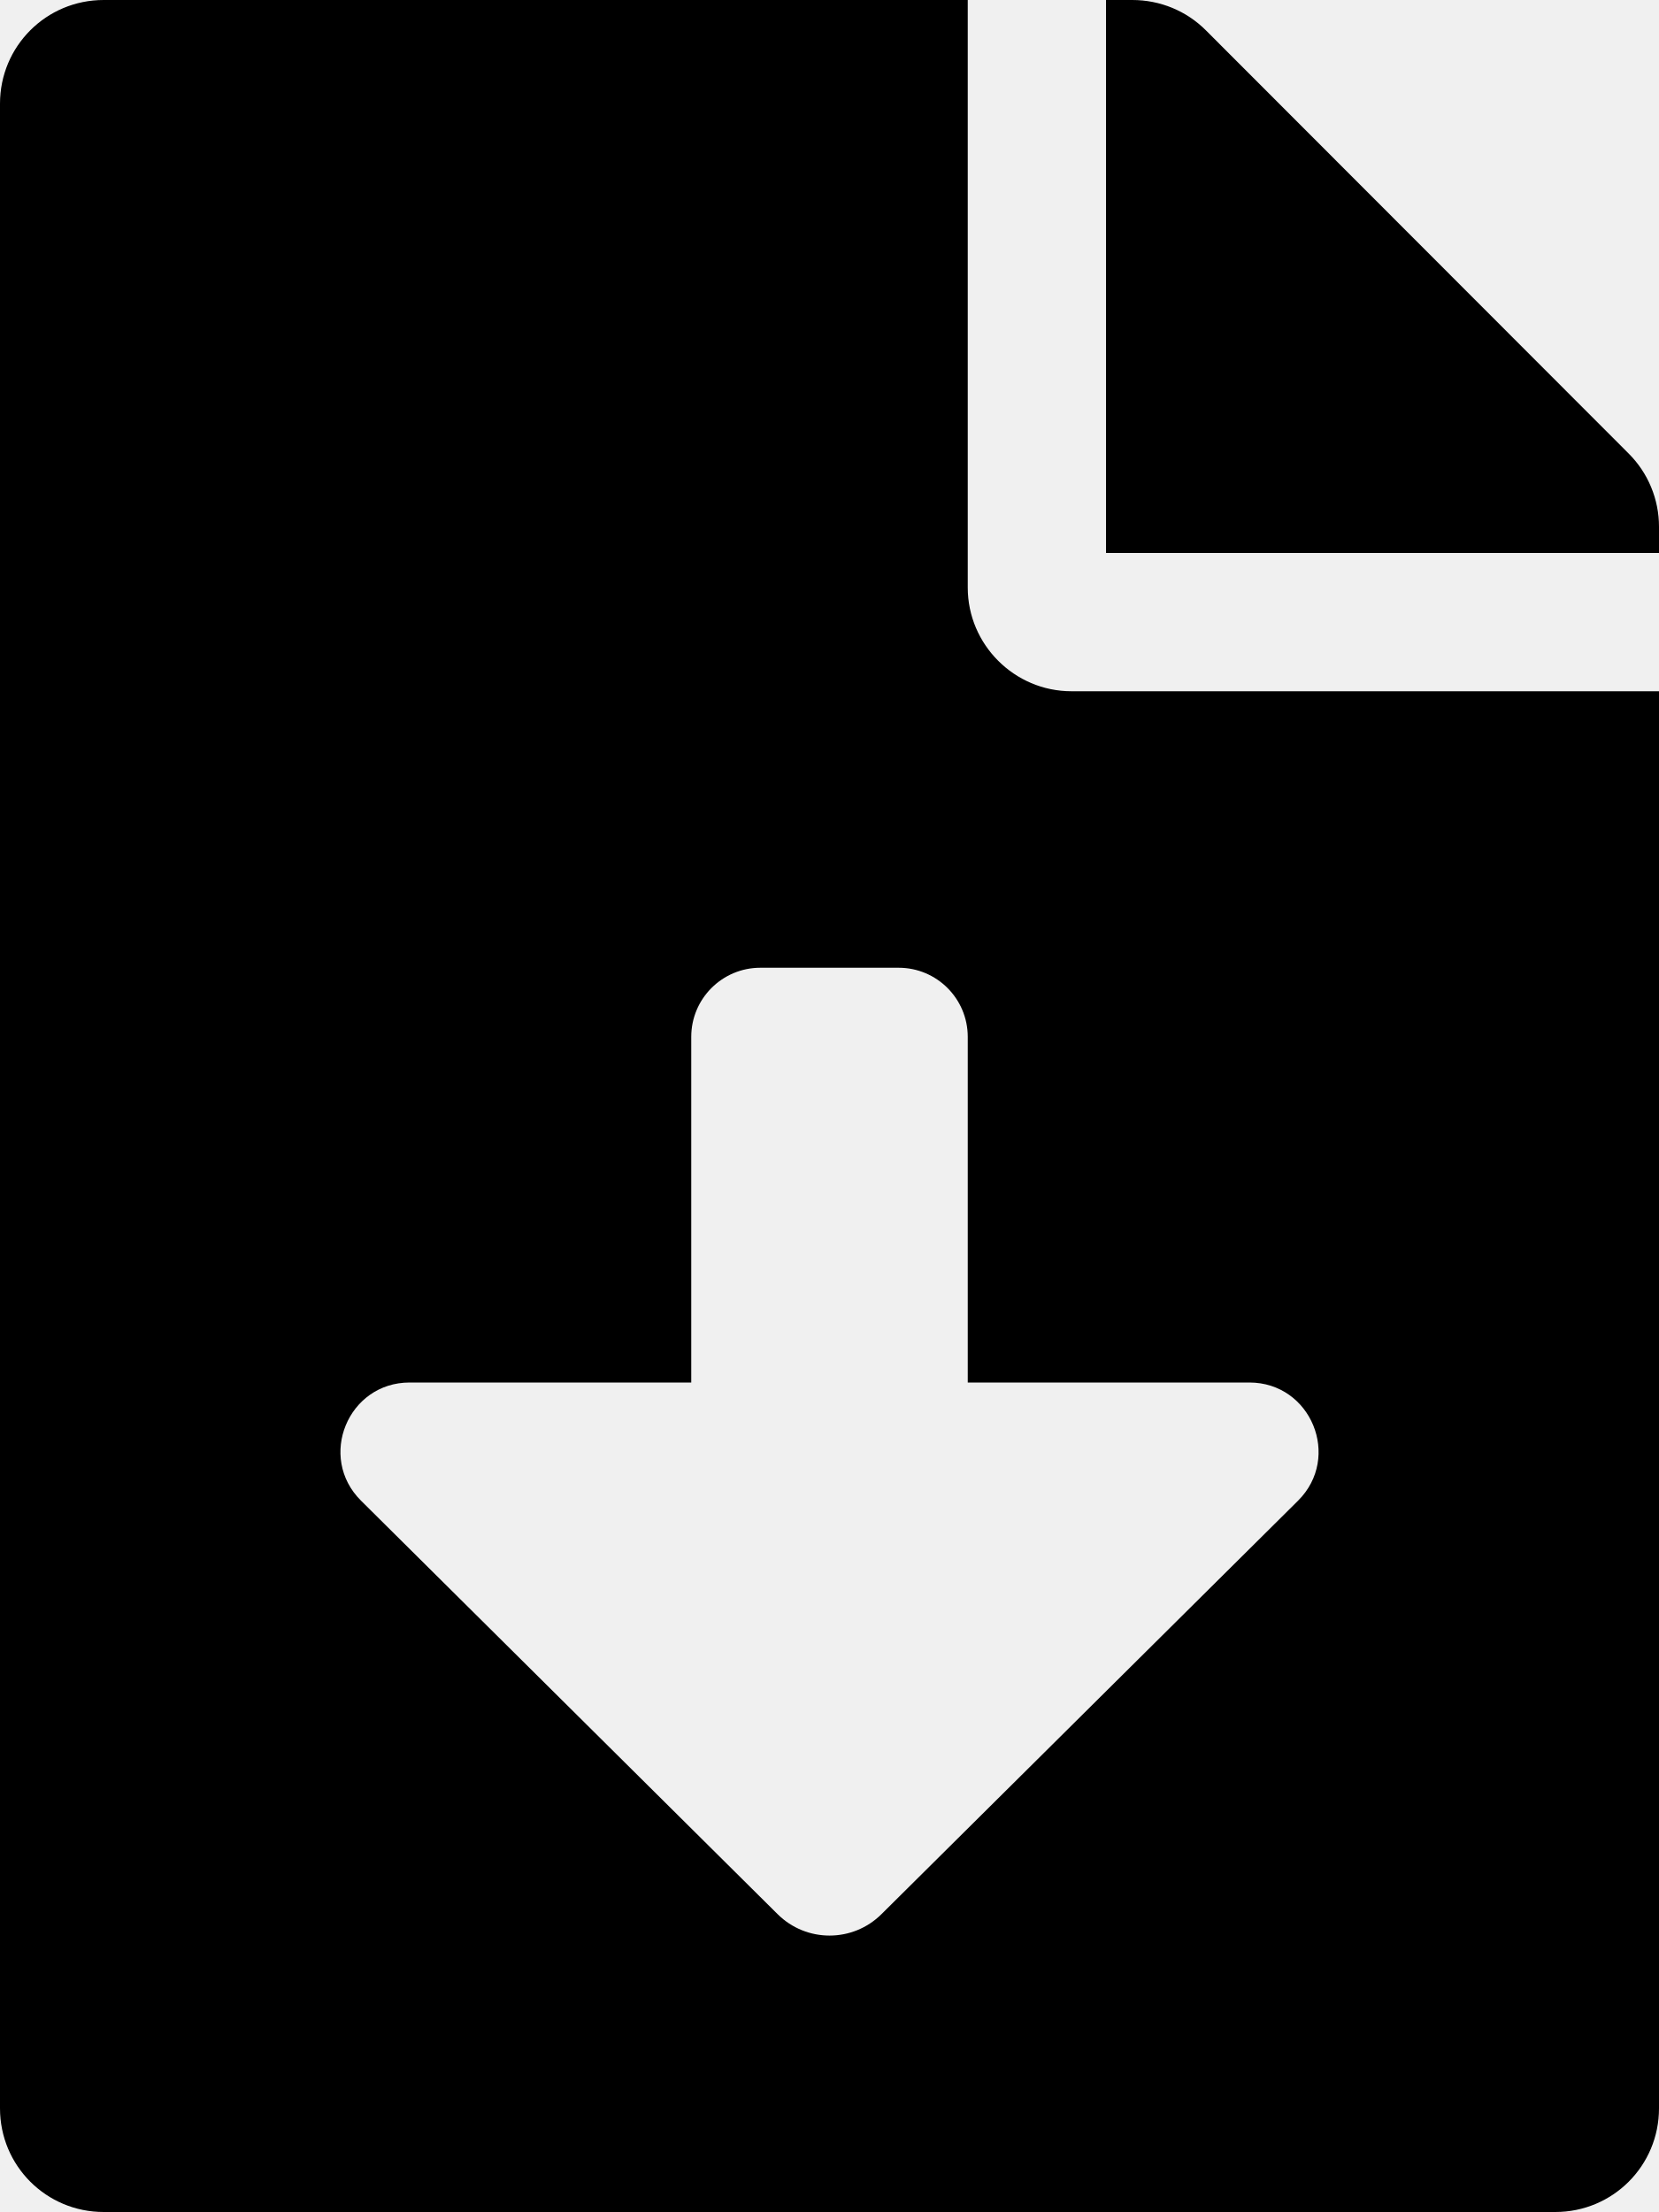
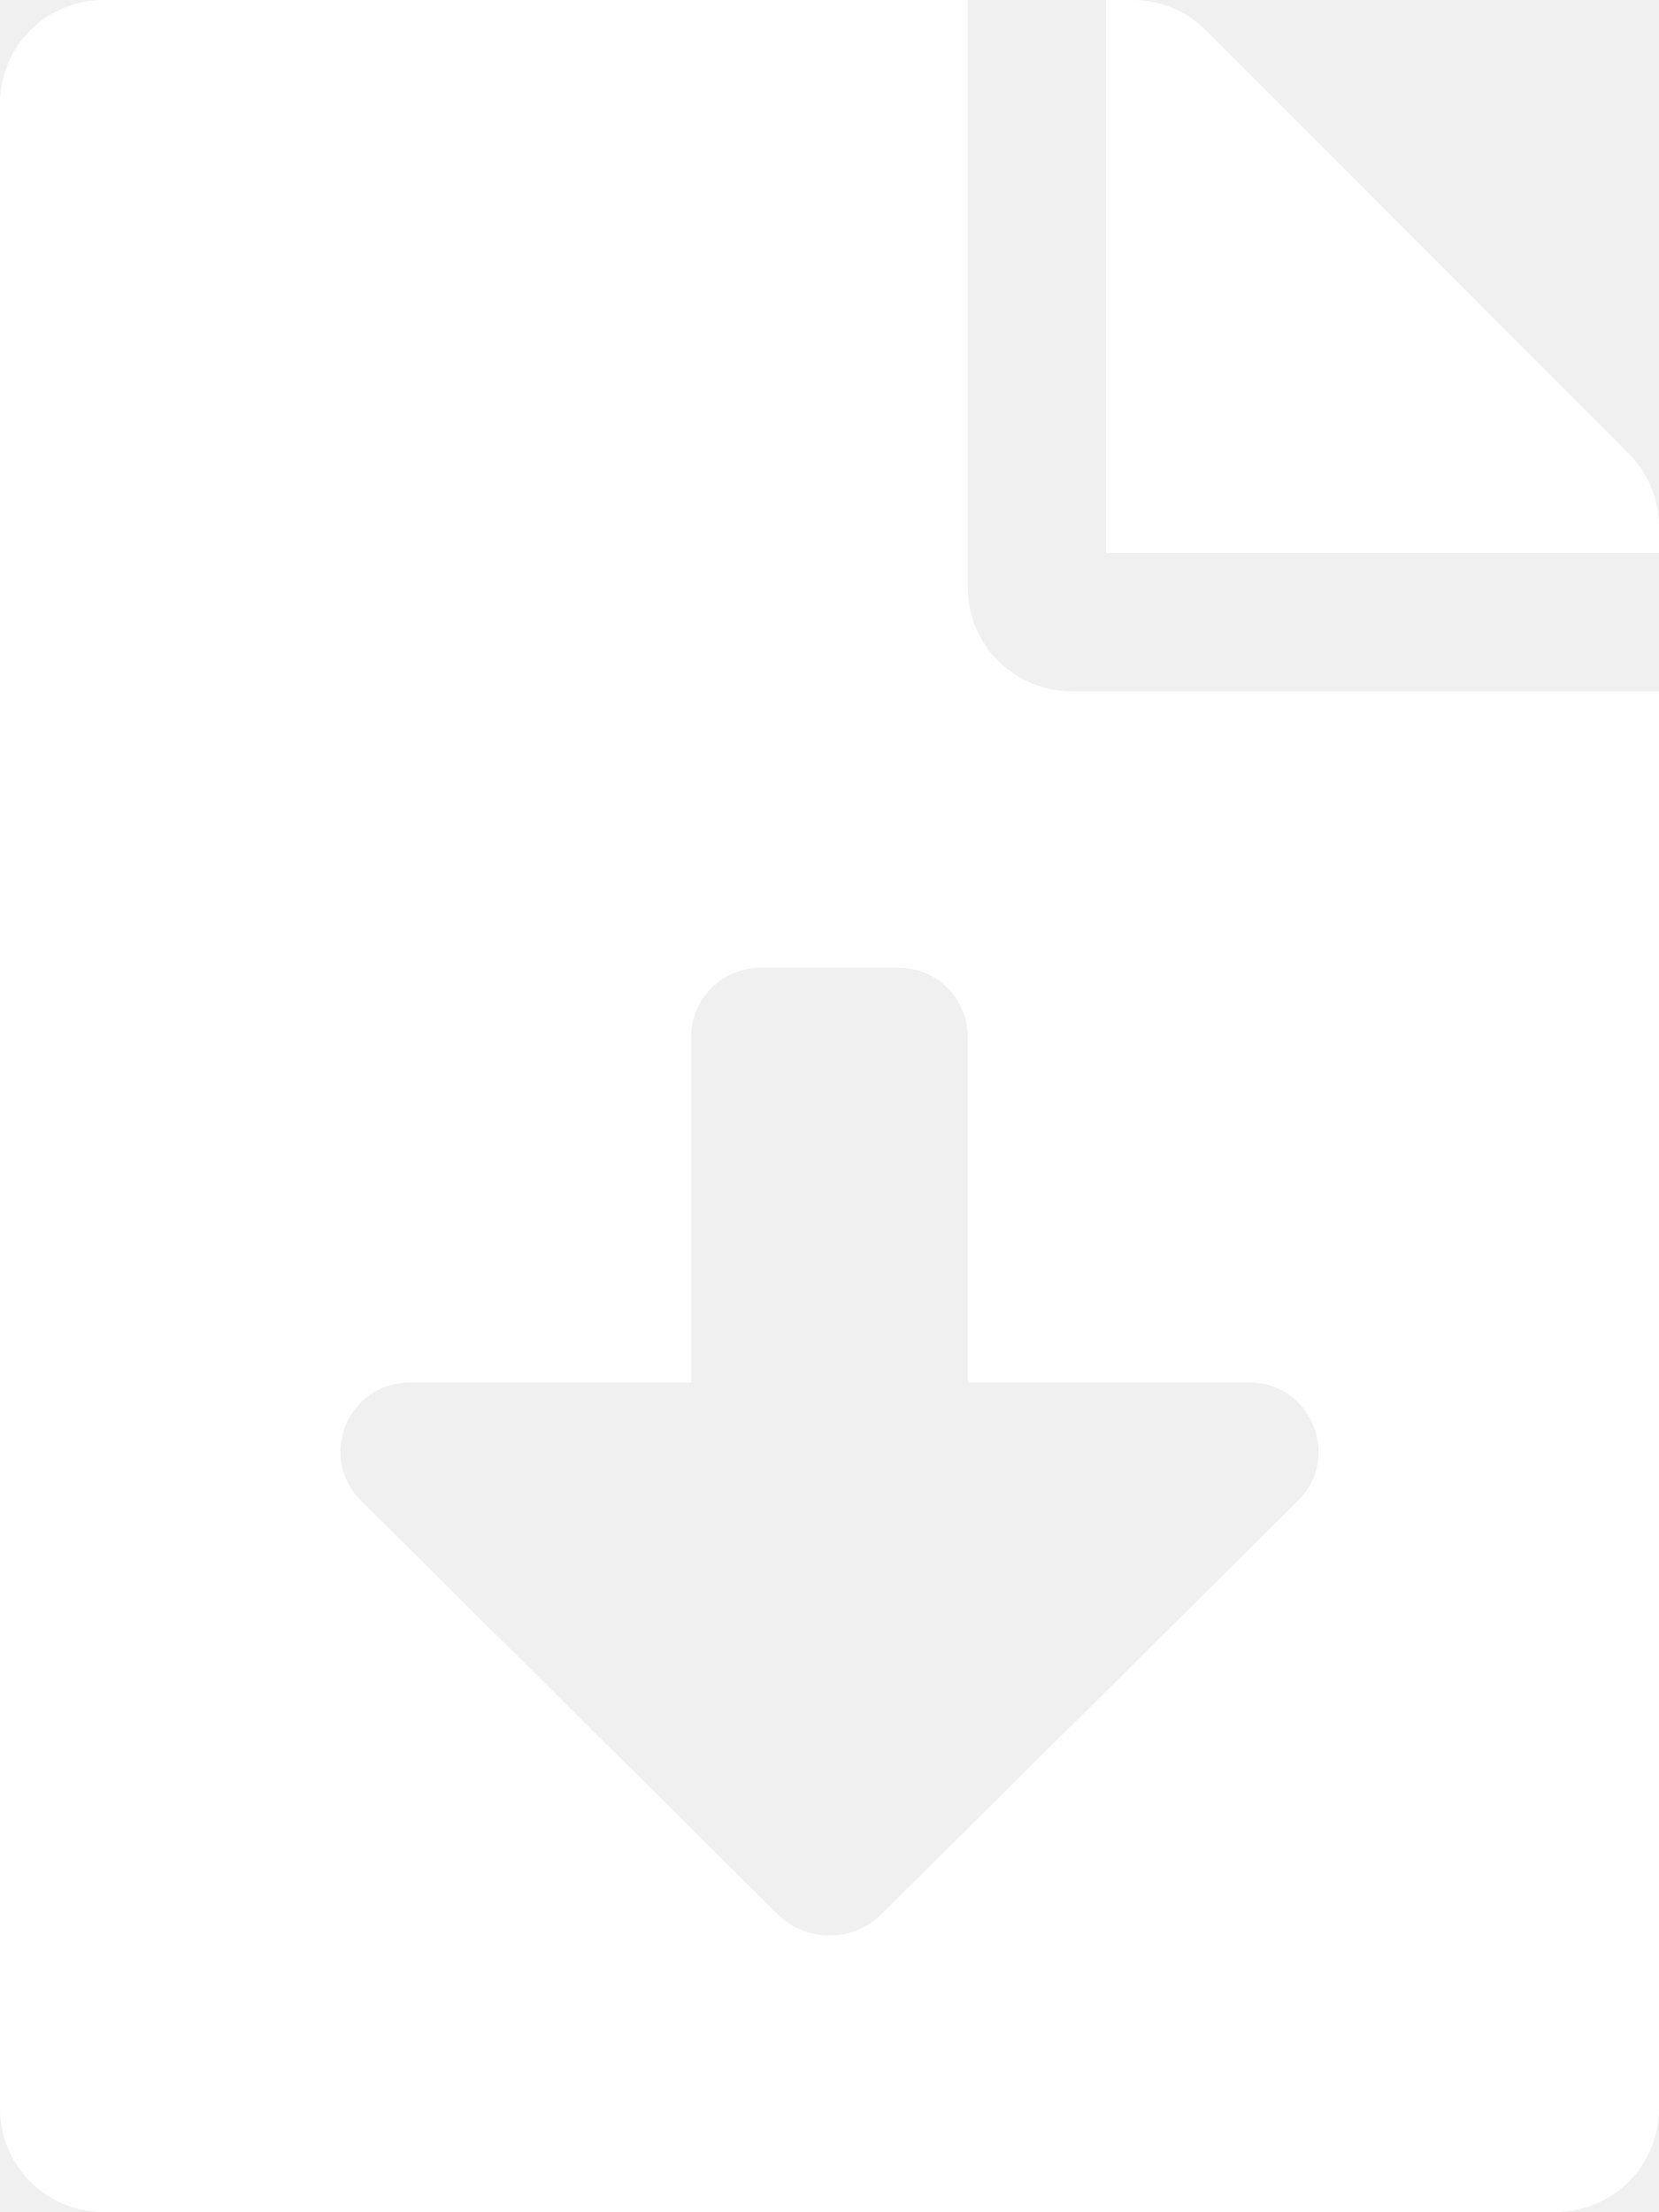
<svg xmlns="http://www.w3.org/2000/svg" aria-hidden="true" focusable="false" data-prefix="fas" data-icon="file-download" class="svg-inline--fa fa-file-download fa-w-12" role="img" viewBox="0 0 384 512">
-   <path fill="currentColor" d="M224 136V0H24C10.7 0 0 10.7 0 24v464c0 13.3 10.7 24 24 24h336c13.3 0 24-10.7 24-24V160H248c-13.2 0-24-10.8-24-24zm76.45 211.36l-96.42 95.7c-6.65 6.61-17.39 6.61-24.04 0l-96.42-95.7C73.42 337.29 80.54 320 94.82 320H160v-80c0-8.84 7.16-16 16-16h32c8.84 0 16 7.16 16 16v80h65.18c14.28 0 21.4 17.29 11.27 27.36zM377 105L279.1 7c-4.5-4.5-10.6-7-17-7H256v128h128v-6.1c0-6.3-2.5-12.4-7-16.9z" />
+   <path fill="white" d="M224 136V0H24C10.7 0 0 10.7 0 24v464c0 13.3 10.7 24 24 24h336c13.3 0 24-10.7 24-24V160H248c-13.2 0-24-10.8-24-24zm76.45 211.36l-96.42 95.7c-6.65 6.61-17.39 6.61-24.04 0l-96.42-95.7C73.42 337.29 80.54 320 94.82 320H160v-80c0-8.84 7.16-16 16-16h32c8.84 0 16 7.16 16 16v80h65.18c14.28 0 21.4 17.29 11.27 27.36zM377 105L279.1 7c-4.5-4.5-10.6-7-17-7H256v128h128v-6.1c0-6.3-2.5-12.4-7-16.9z" />
</svg>
